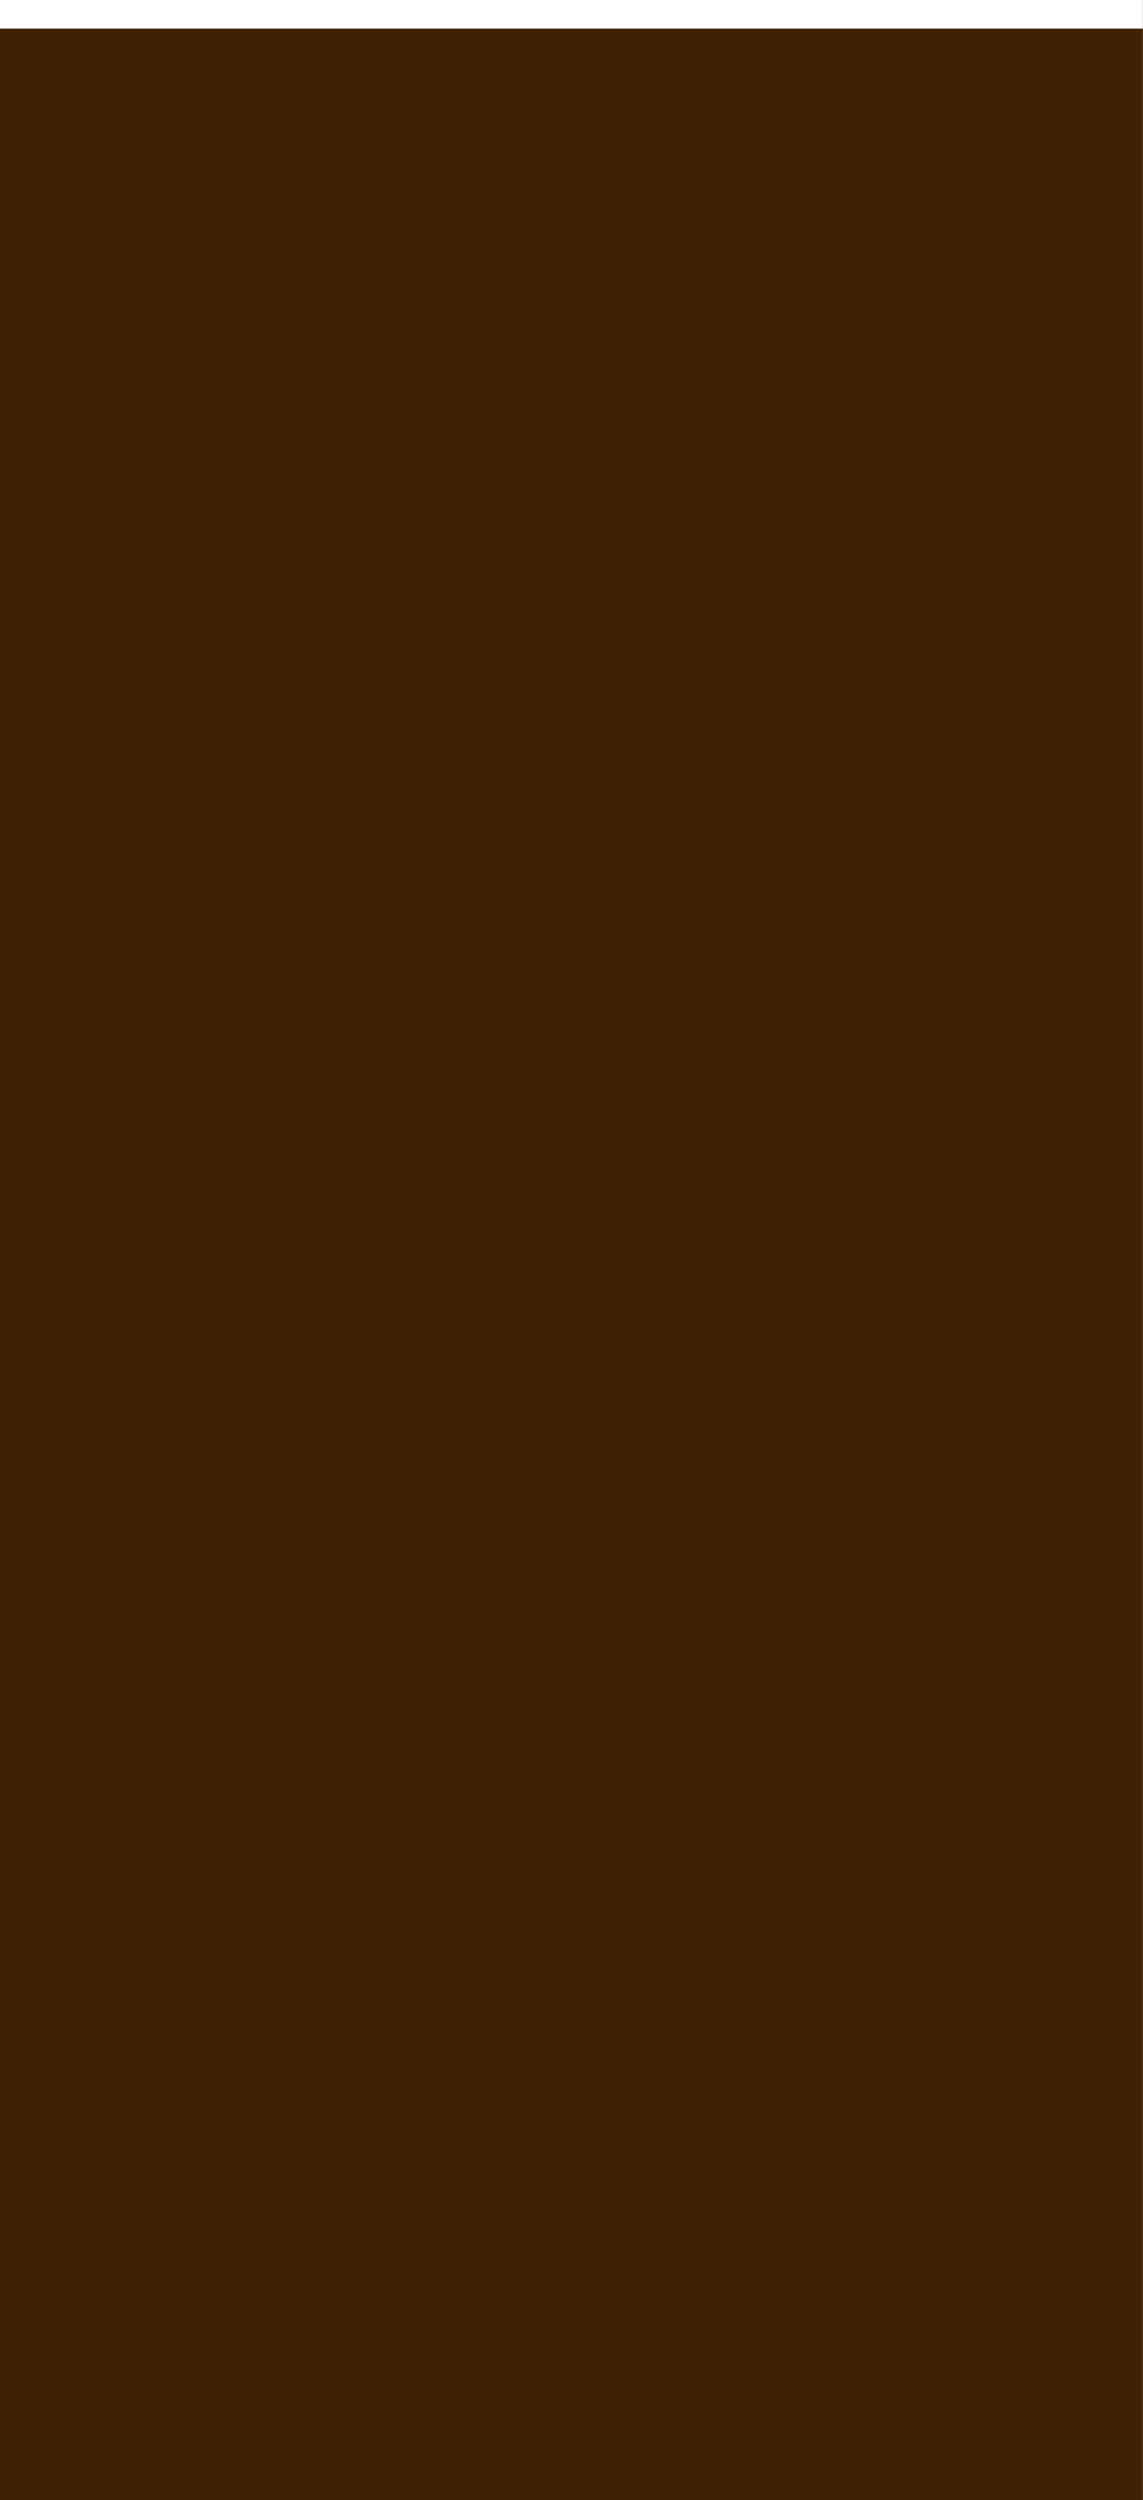
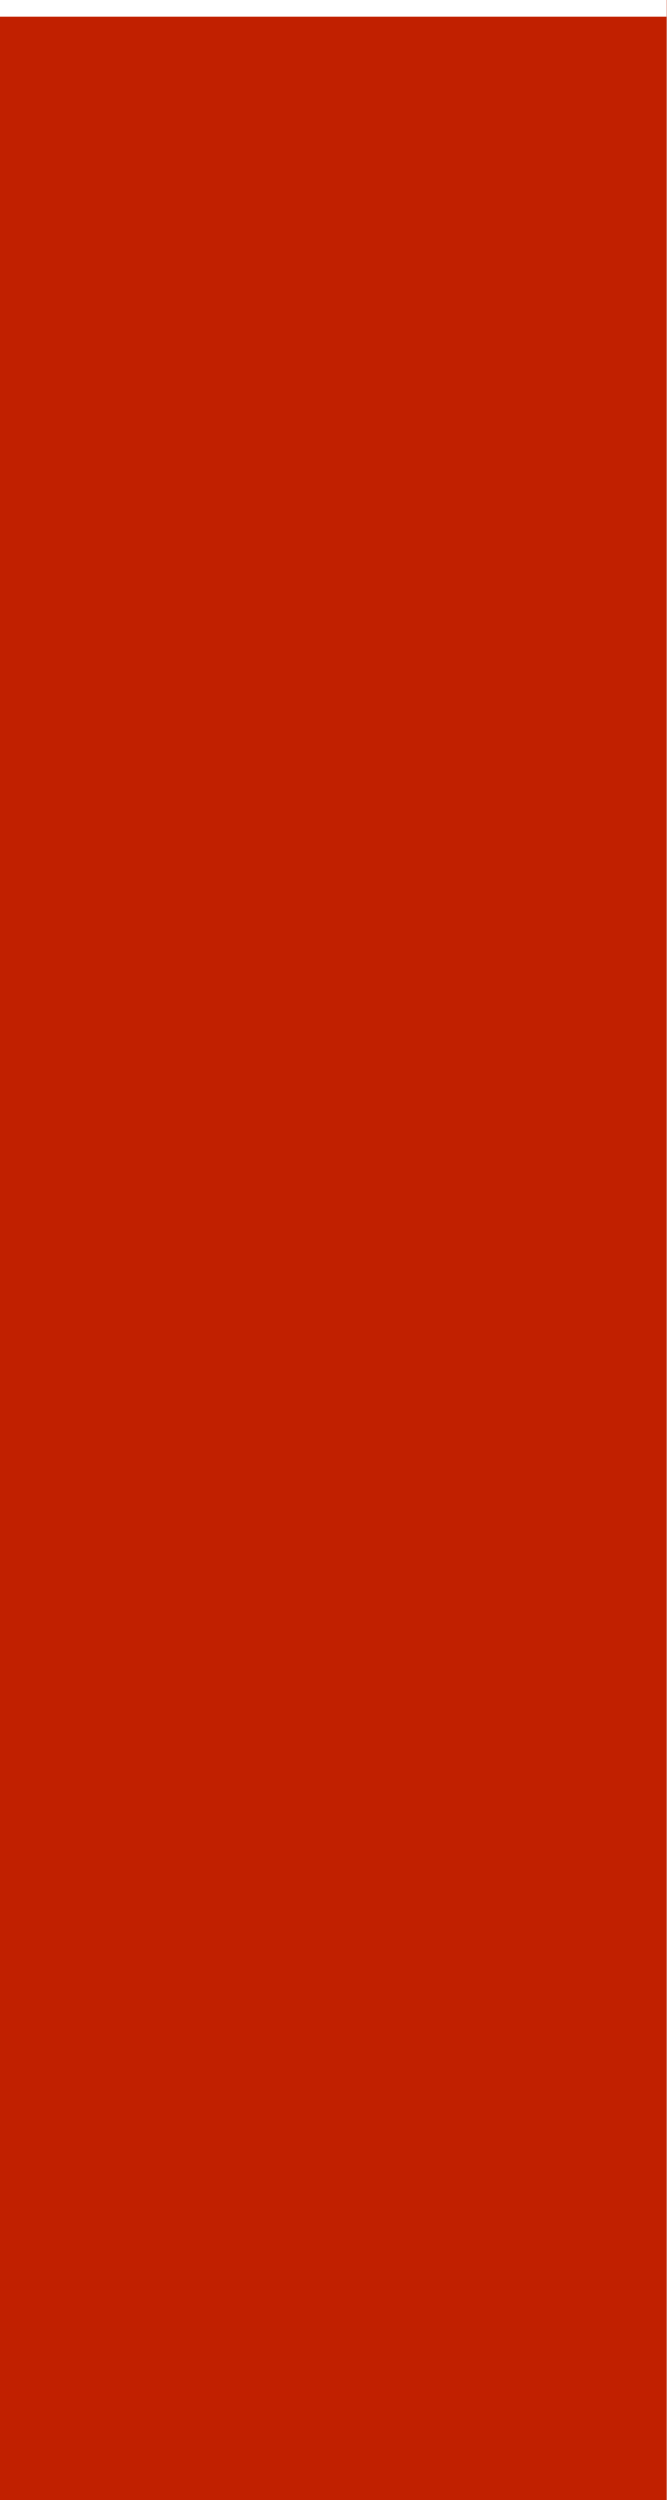
- <svg xmlns="http://www.w3.org/2000/svg" version="1.1" id="svg2" height="87.5" width="40">
+ <svg xmlns="http://www.w3.org/2000/svg" version="1.1" id="svg2" height="150" width="40">
  <defs id="defs4" />
-   <g transform="translate(0,-964.8622)" id="layer1">
-     <g transform="translate(248.4185,117.1985)" id="g4130">
-       <rect style="fill:#402000;fill-opacity:1" id="rect3308-1" width="40" height="87.5" x="-248.418" y="847.664" />
-       <rect style="fill:#ffffff;fill-opacity:1" id="rect3308-7-7" width="40" height="1" x="-248.418" y="847.664" />
-     </g>
-   </g>
+   <rect style="fill:#c12000;fill-opacity:1;stroke-width:1.309" id="rect3308-1" width="40" height="150" x="2.4511719e-06" y="-3.8146973e-06" />
+   <rect style="fill:#ffffff;fill-opacity:1" id="rect3308-7-7" width="40" height="1" x="2.4511719e-06" y="0" />
</svg>
